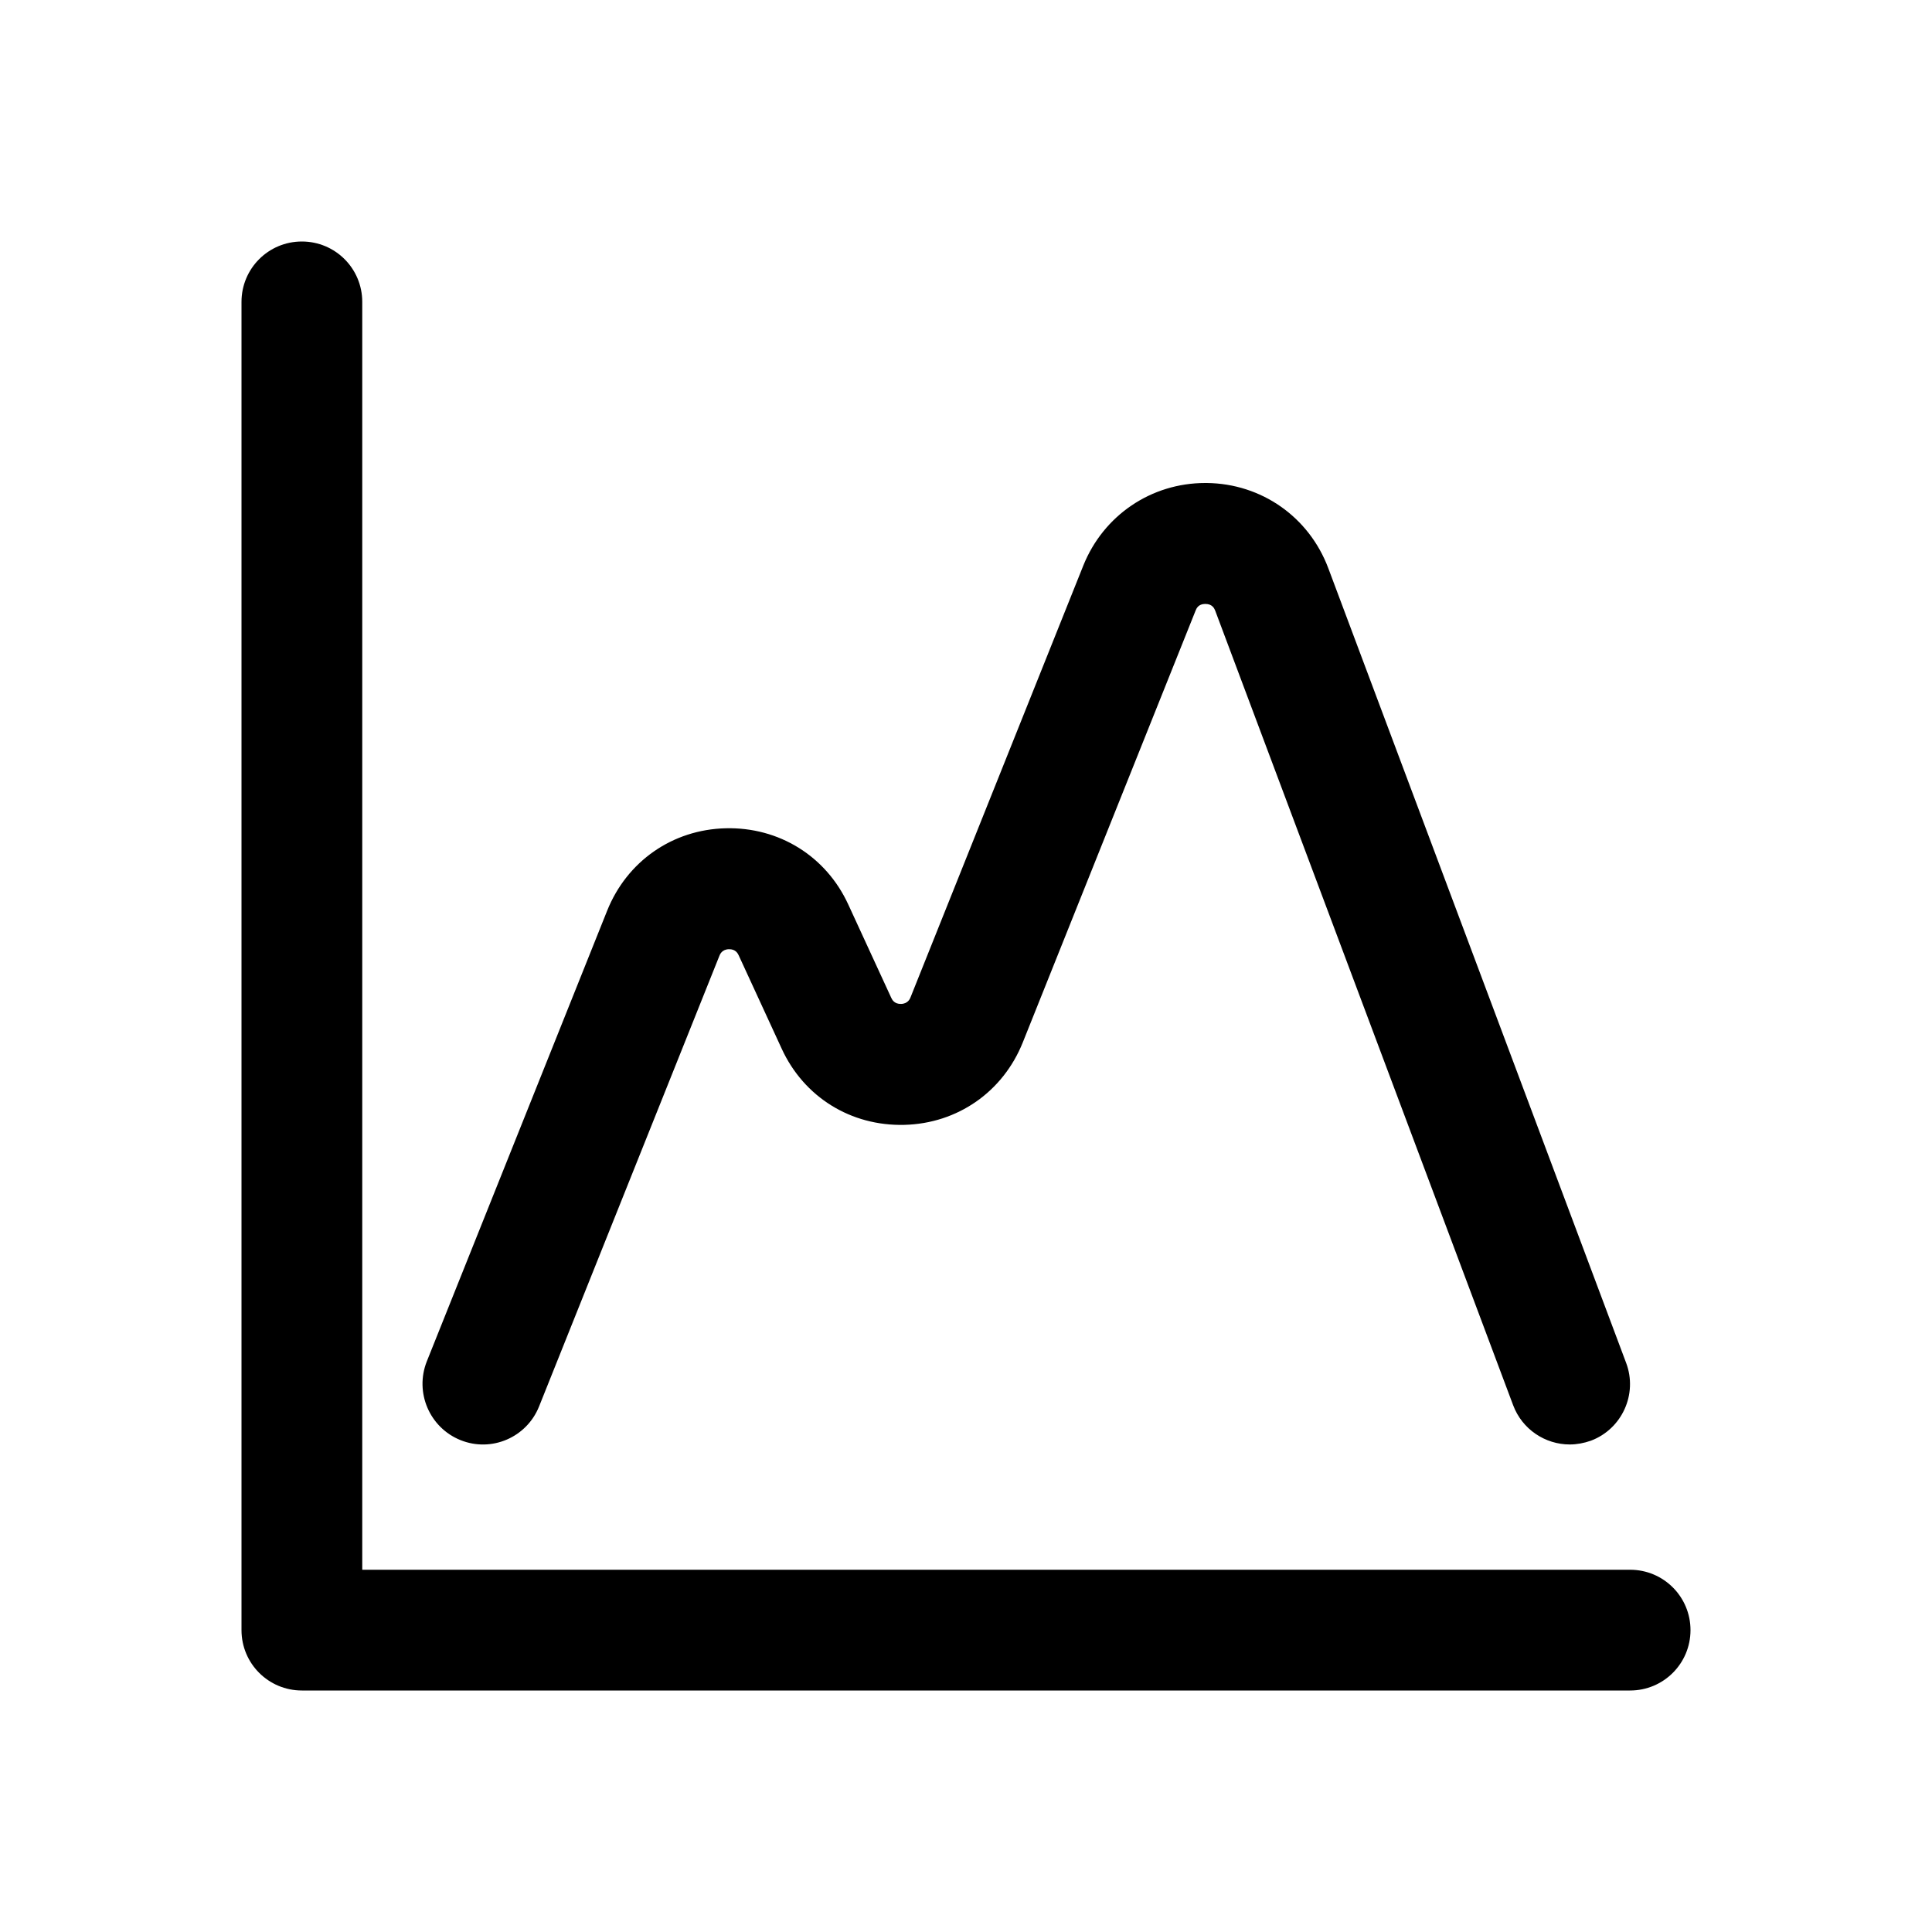
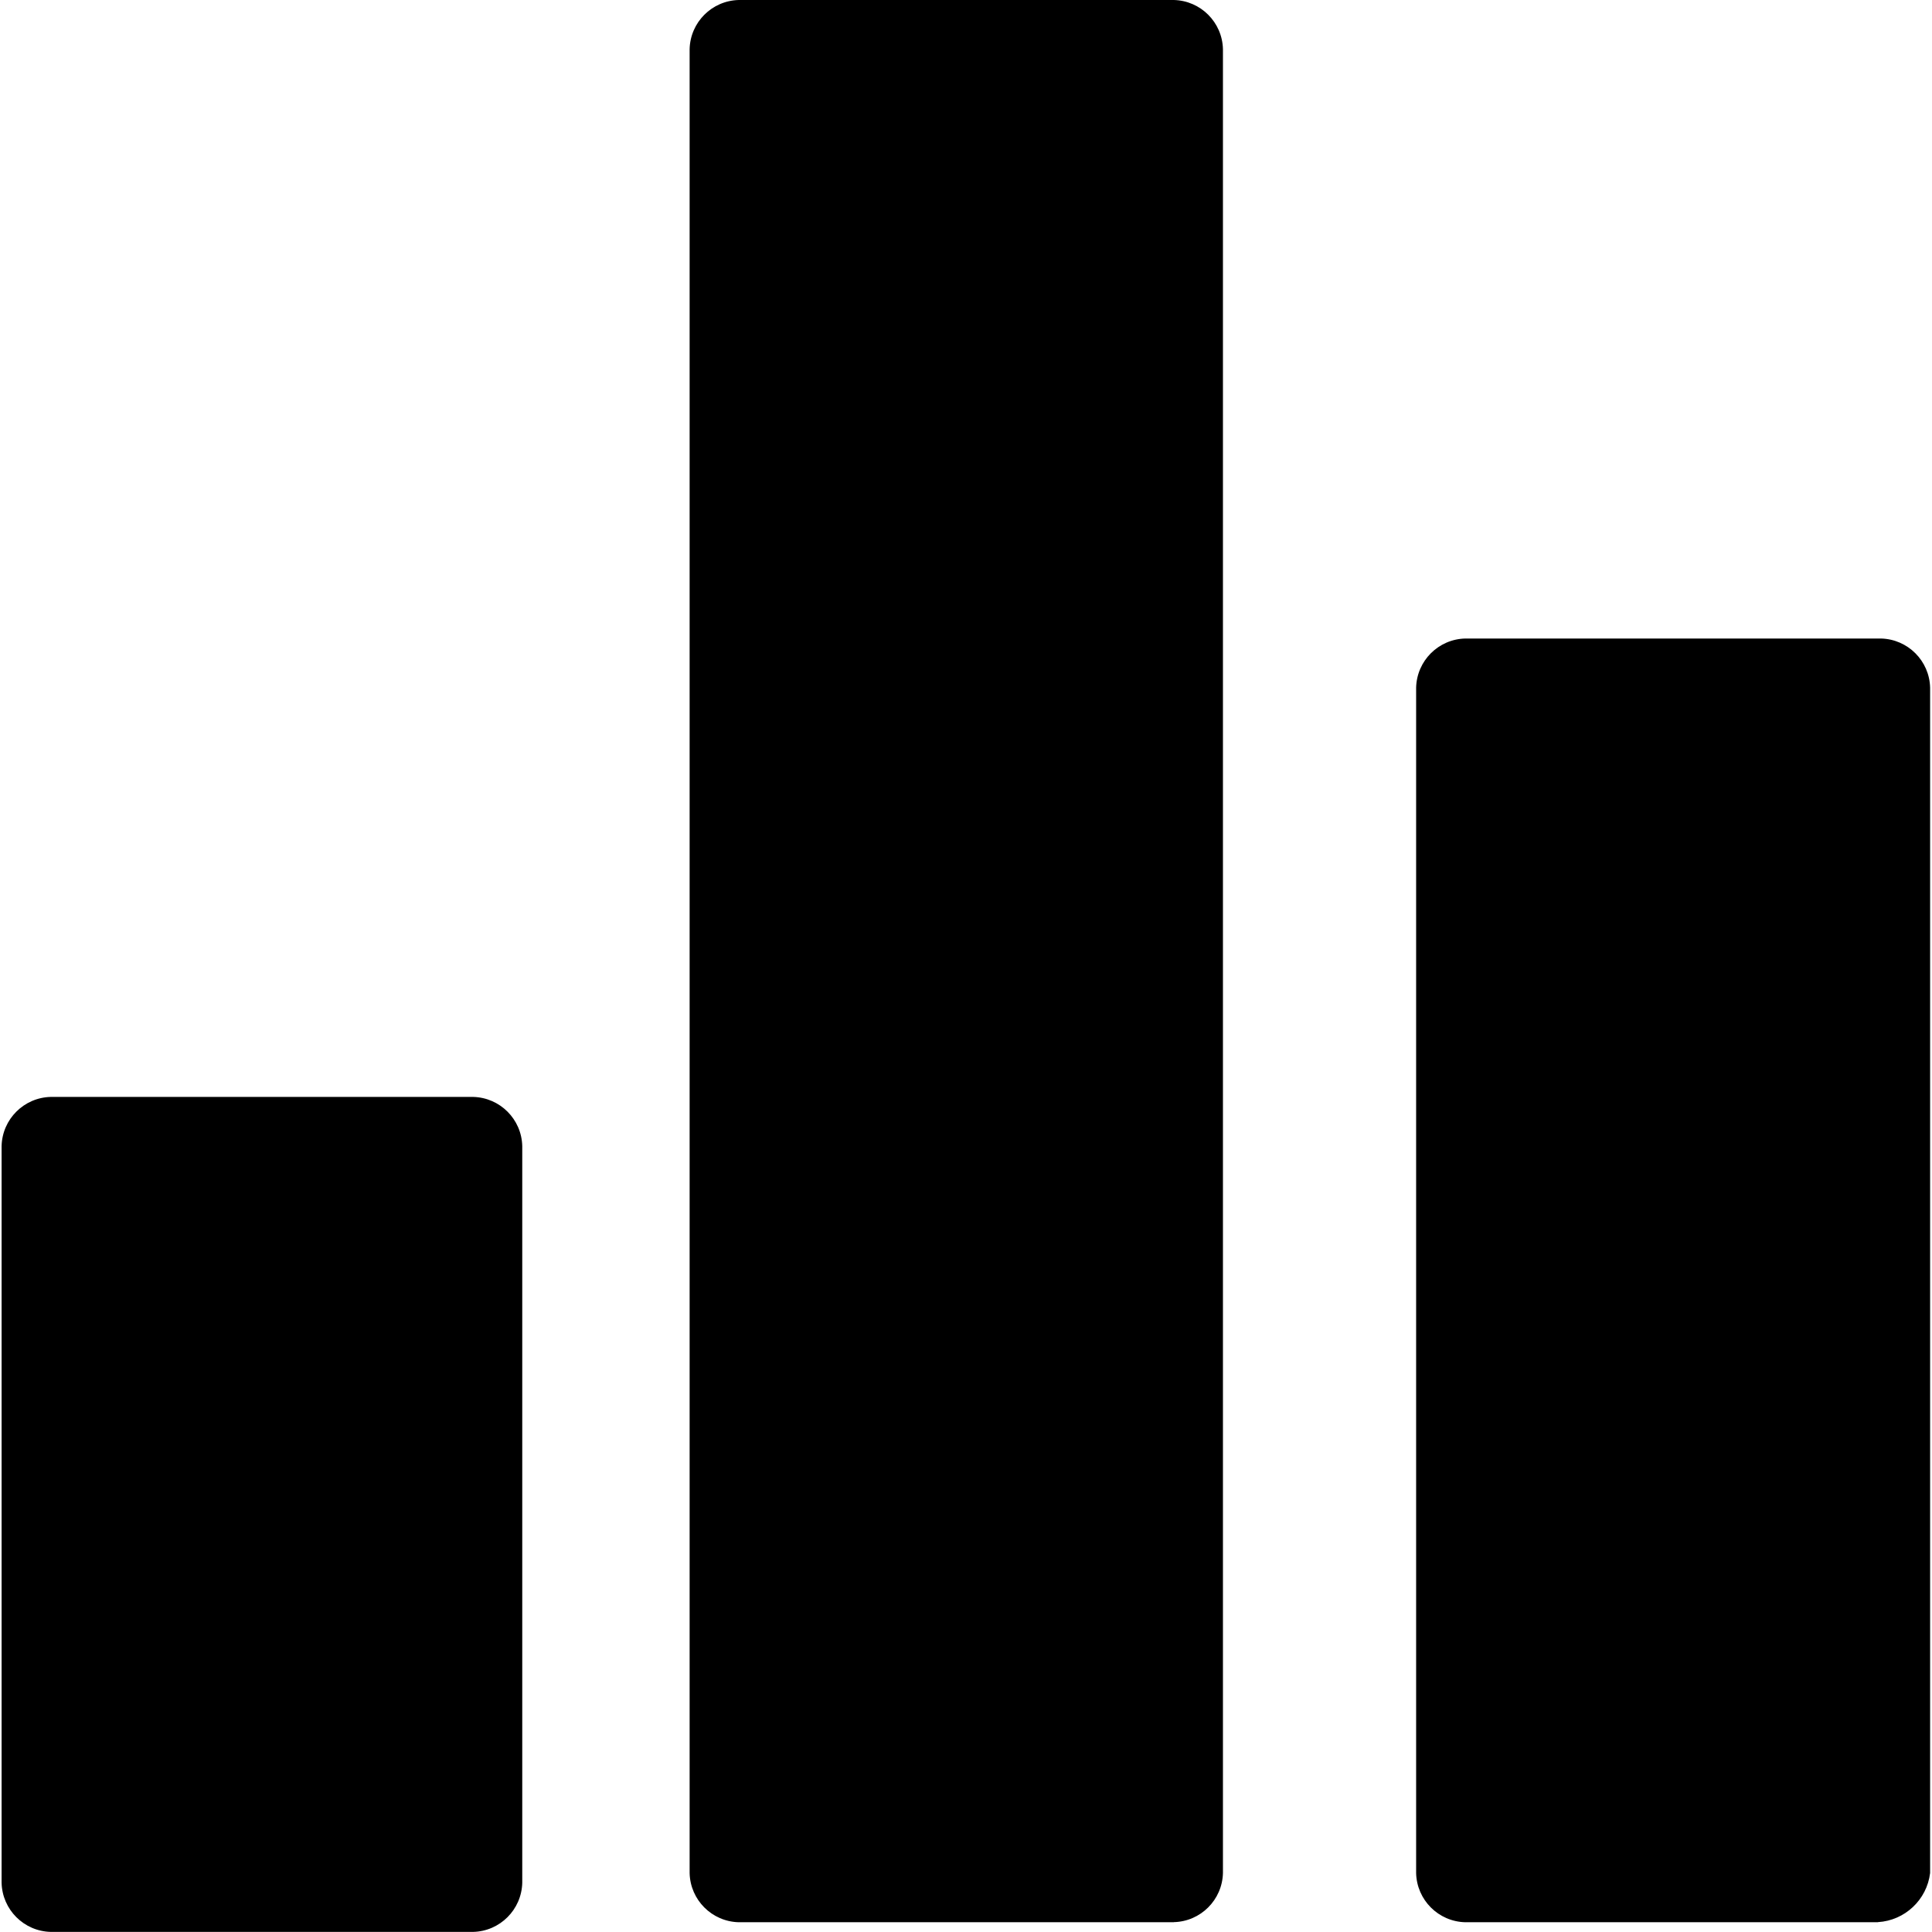
- <svg xmlns="http://www.w3.org/2000/svg" t="1583919472216" class="icon" viewBox="0 0 1024 1024" version="1.1" p-id="5622" width="200" height="200">
+ <svg xmlns="http://www.w3.org/2000/svg" t="1584325021854" class="icon" viewBox="0 0 1024 1024" version="1.1" p-id="1935" width="200" height="200">
  <defs>
    <style type="text/css" />
  </defs>
-   <path d="M864 832H192V160c0-17.7-14.3-32-32-32s-32 14.3-32 32v704c0 17.7 14.3 32 32 32h704c17.7 0 32-14.3 32-32s-14.3-32-32-32z" p-id="5623" />
-   <path d="M244.1 763.3c16.4 6.6 35-1.4 41.6-17.8l95.6-238.9c0.3-0.8 1.4-3.4 5-3.5 3.7-0.1 4.8 2.4 5.2 3.2l22.8 49.5c11.8 25.7 36.7 41.1 65 40.4 28.2-0.7 52.3-17.5 62.8-43.7l91.6-228.9c0.4-1 1.4-3.5 5.1-3.5h0.1c3.8 0 4.8 2.6 5.2 3.6L802 744.8c4.8 12.8 17 20.8 30 20.8 3.7 0 7.5-0.7 11.2-2 16.5-6.2 24.9-24.7 18.7-41.2L704 301.1c-10.2-27.1-35.4-44.8-64.4-45.1h-0.8c-28.6 0-53.9 17.1-64.6 43.7l-91.6 228.9c-0.3 0.8-1.4 3.4-5 3.5-3.7 0.1-4.8-2.4-5.2-3.2l-22.8-49.5c-11.8-25.7-36.8-41.1-65-40.4-28.2 0.7-52.3 17.5-62.8 43.7l-95.6 238.9c-6.5 16.5 1.5 35.1 17.9 41.7z" p-id="5624" />
+   <path d="M250.773 1023.949H26.879A26.699 26.699 0 0 1 0.846 997.916v-390.495a26.699 26.699 0 0 1 26.033-26.033h223.894a26.699 26.699 0 0 1 26.033 26.033v390.495a26.699 26.699 0 0 1-26.033 26.033z m371.381-5.125h-230.608a26.699 26.699 0 0 1-26.033-26.033V26.033A26.699 26.699 0 0 1 391.546 0h230.608a26.699 26.699 0 0 1 26.033 26.033v966.707a26.699 26.699 0 0 1-26.033 26.033z m373.123 0h-218.667a26.699 26.699 0 0 1-26.033-26.033V364.462a26.699 26.699 0 0 1 26.033-26.033h220.358a26.699 26.699 0 0 1 26.033 26.033v628.277a29.672 29.672 0 0 1-27.673 26.033z" p-id="1936" />
</svg>
